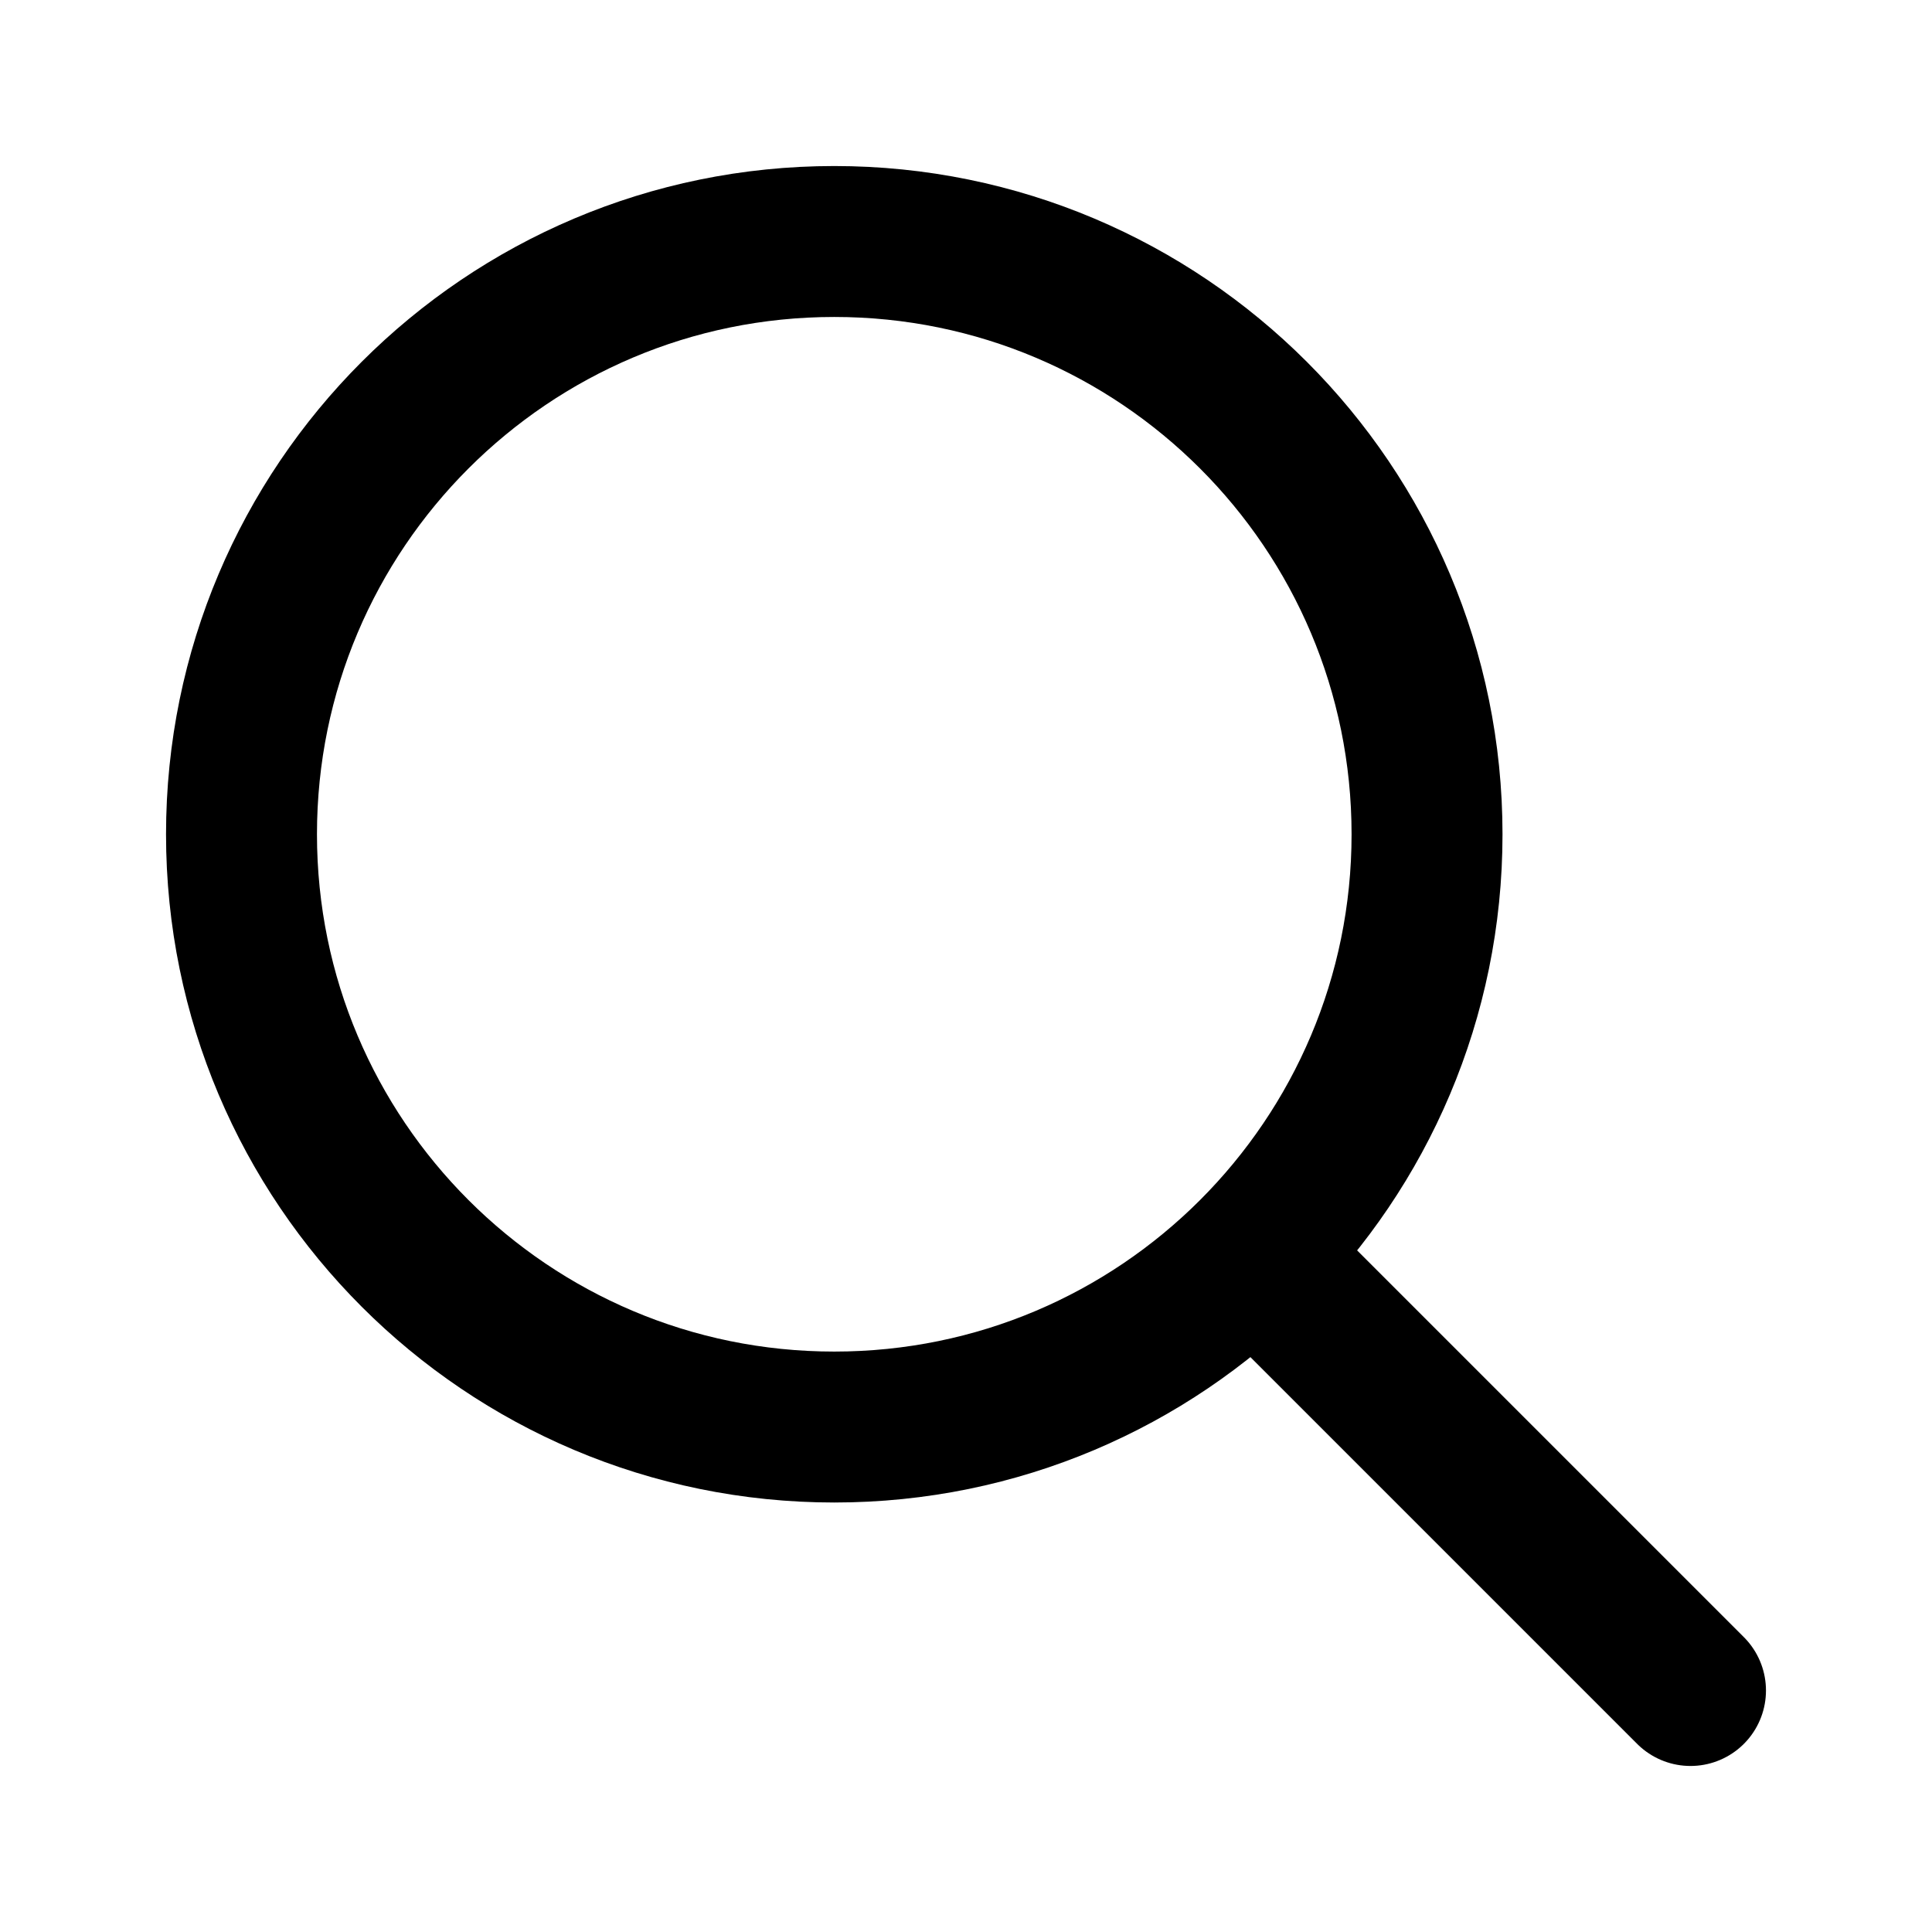
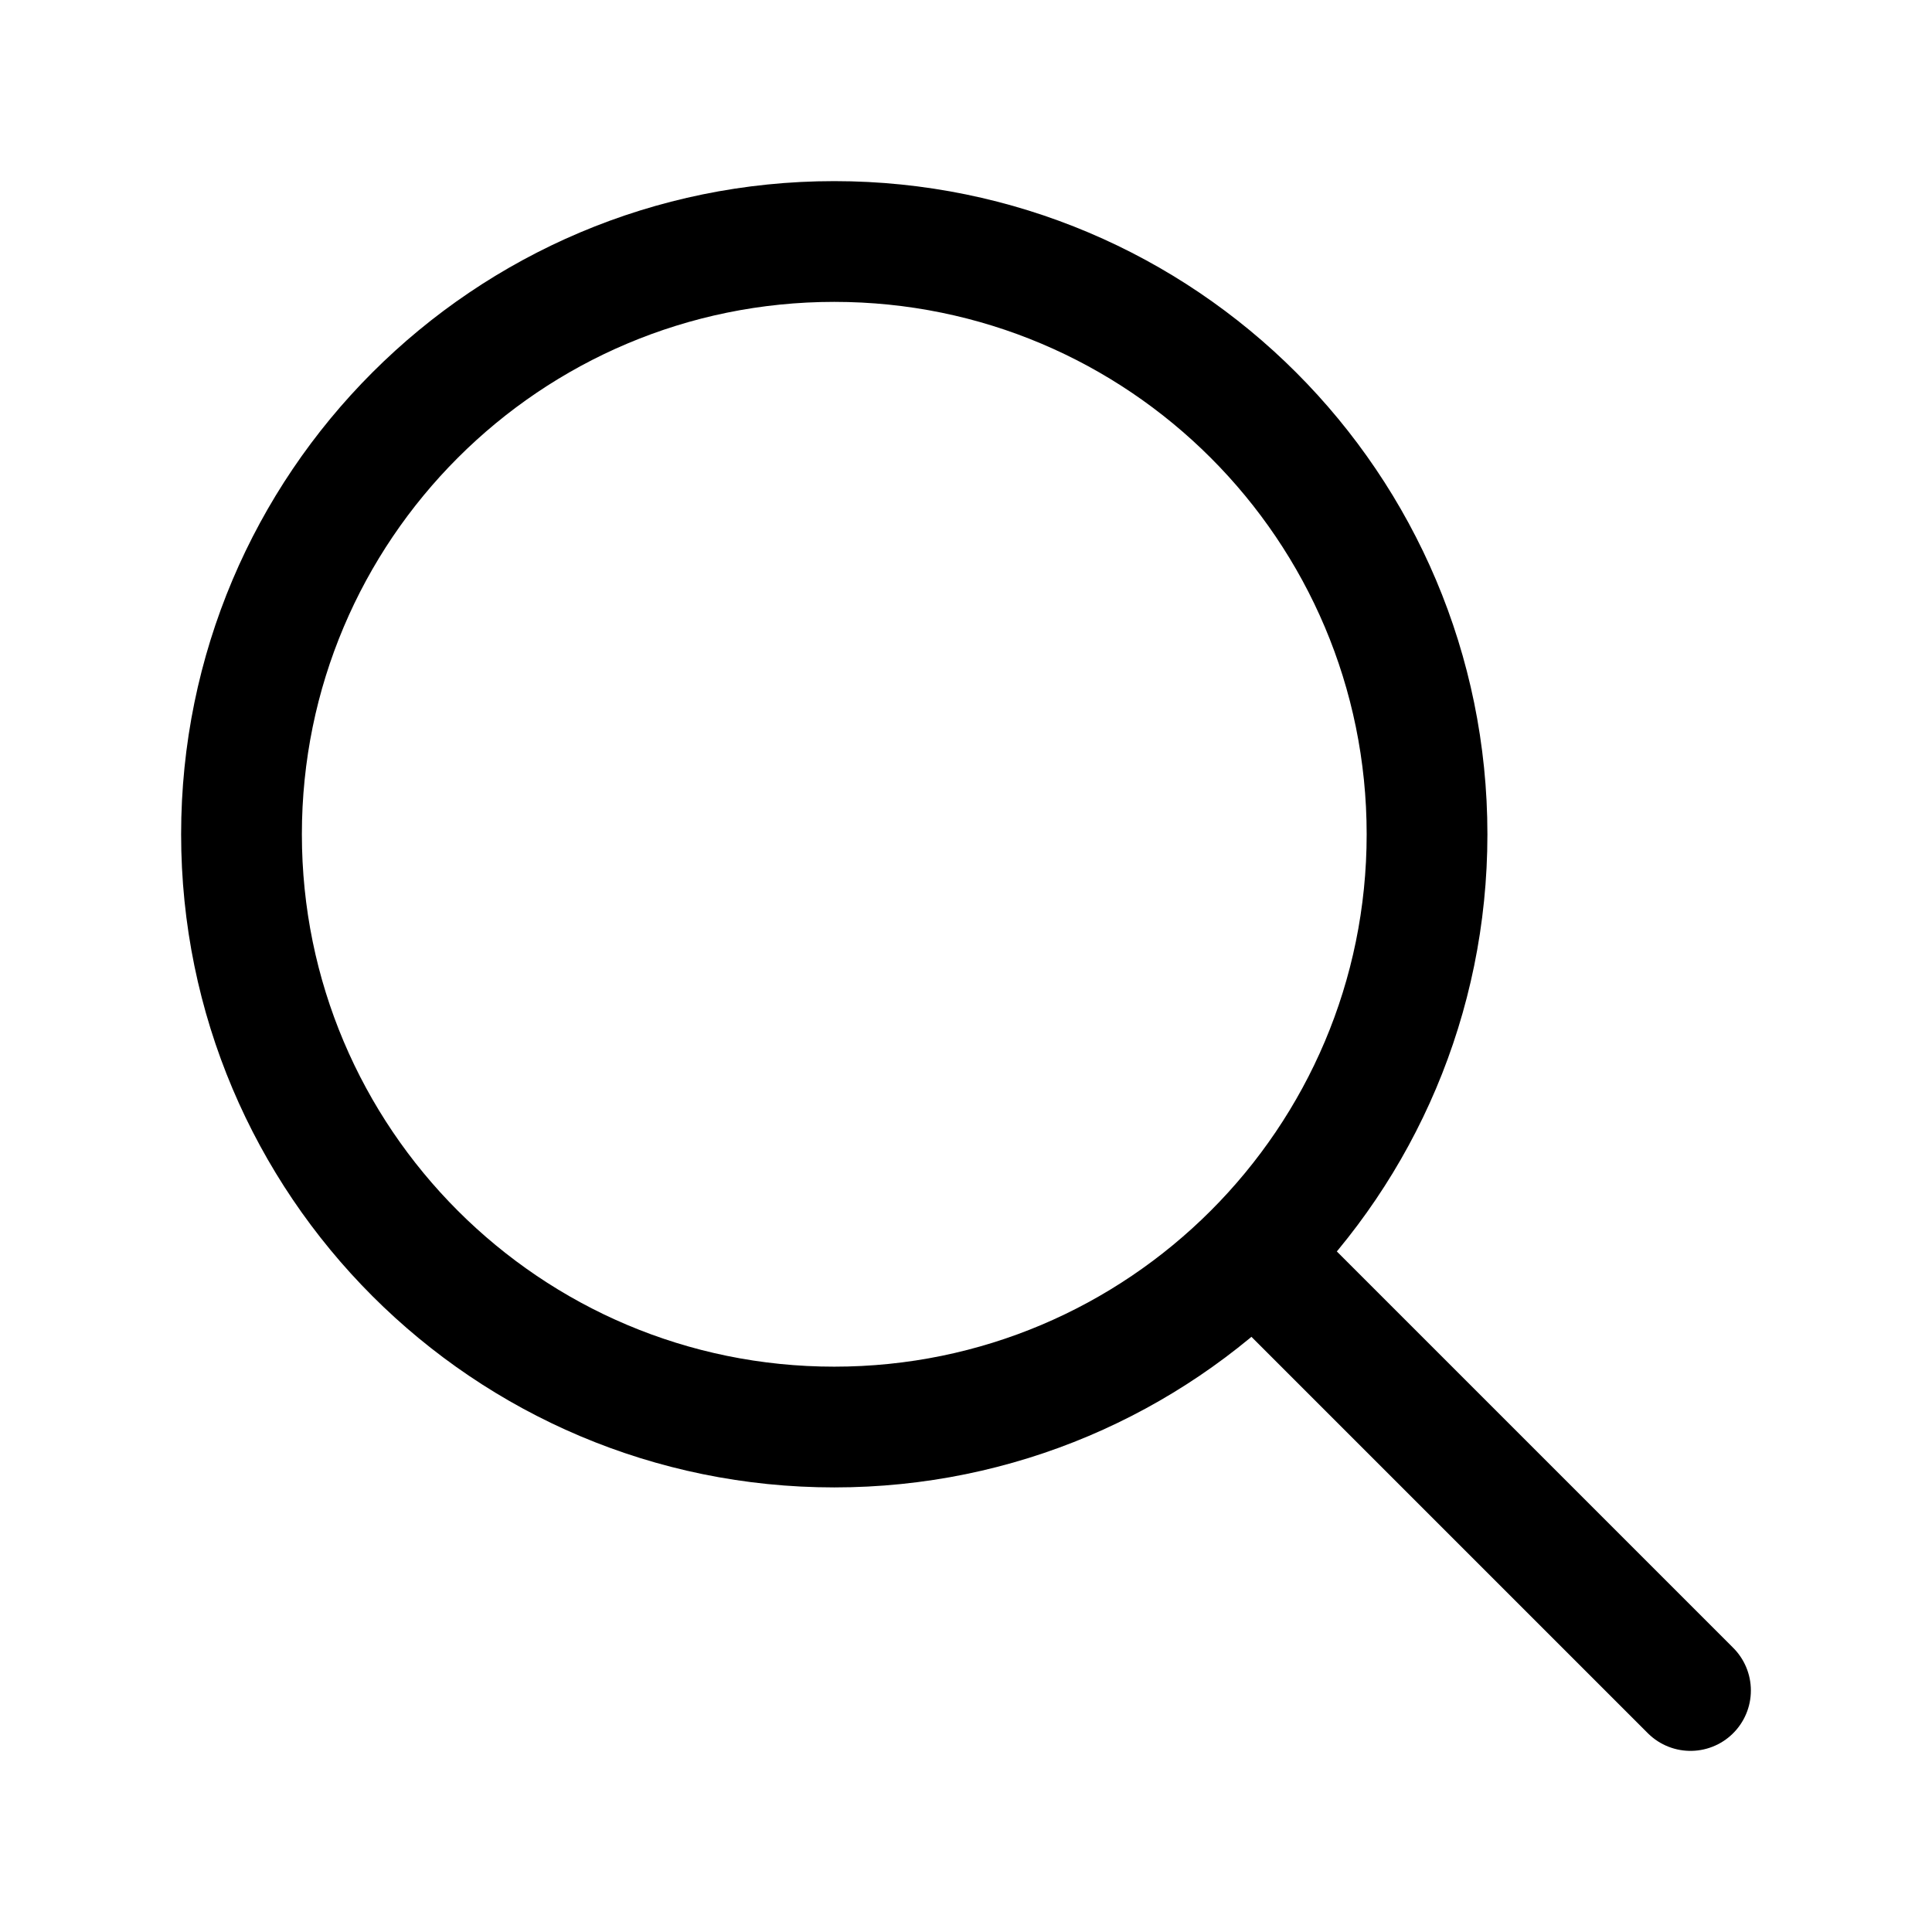
<svg xmlns="http://www.w3.org/2000/svg" class="ionicon" viewBox="0 0 512 512">
-   <path d="M221.09 64a157.09 157.09 0 10157.09 157.09A157.1 157.1 0 00221.09 64z" fill="none" stroke="currentColor" stroke-miterlimit="10" stroke-width="40" />
-   <path fill="none" stroke="currentColor" stroke-linecap="round" stroke-miterlimit="10" stroke-width="40" d="M338.29 338.29L448 448" />
+   <path d="M221.09 64a157.09 157.09 0 10157.09 157.09A157.1 157.1 0 00221.09 64z" fill="none" stroke="currentColor" stroke-miterlimit="10" stroke-width="32" />
+   <path fill="none" stroke="currentColor" stroke-linecap="round" stroke-miterlimit="10" stroke-width="32" d="M338.29 338.29L448 448" />
</svg>
